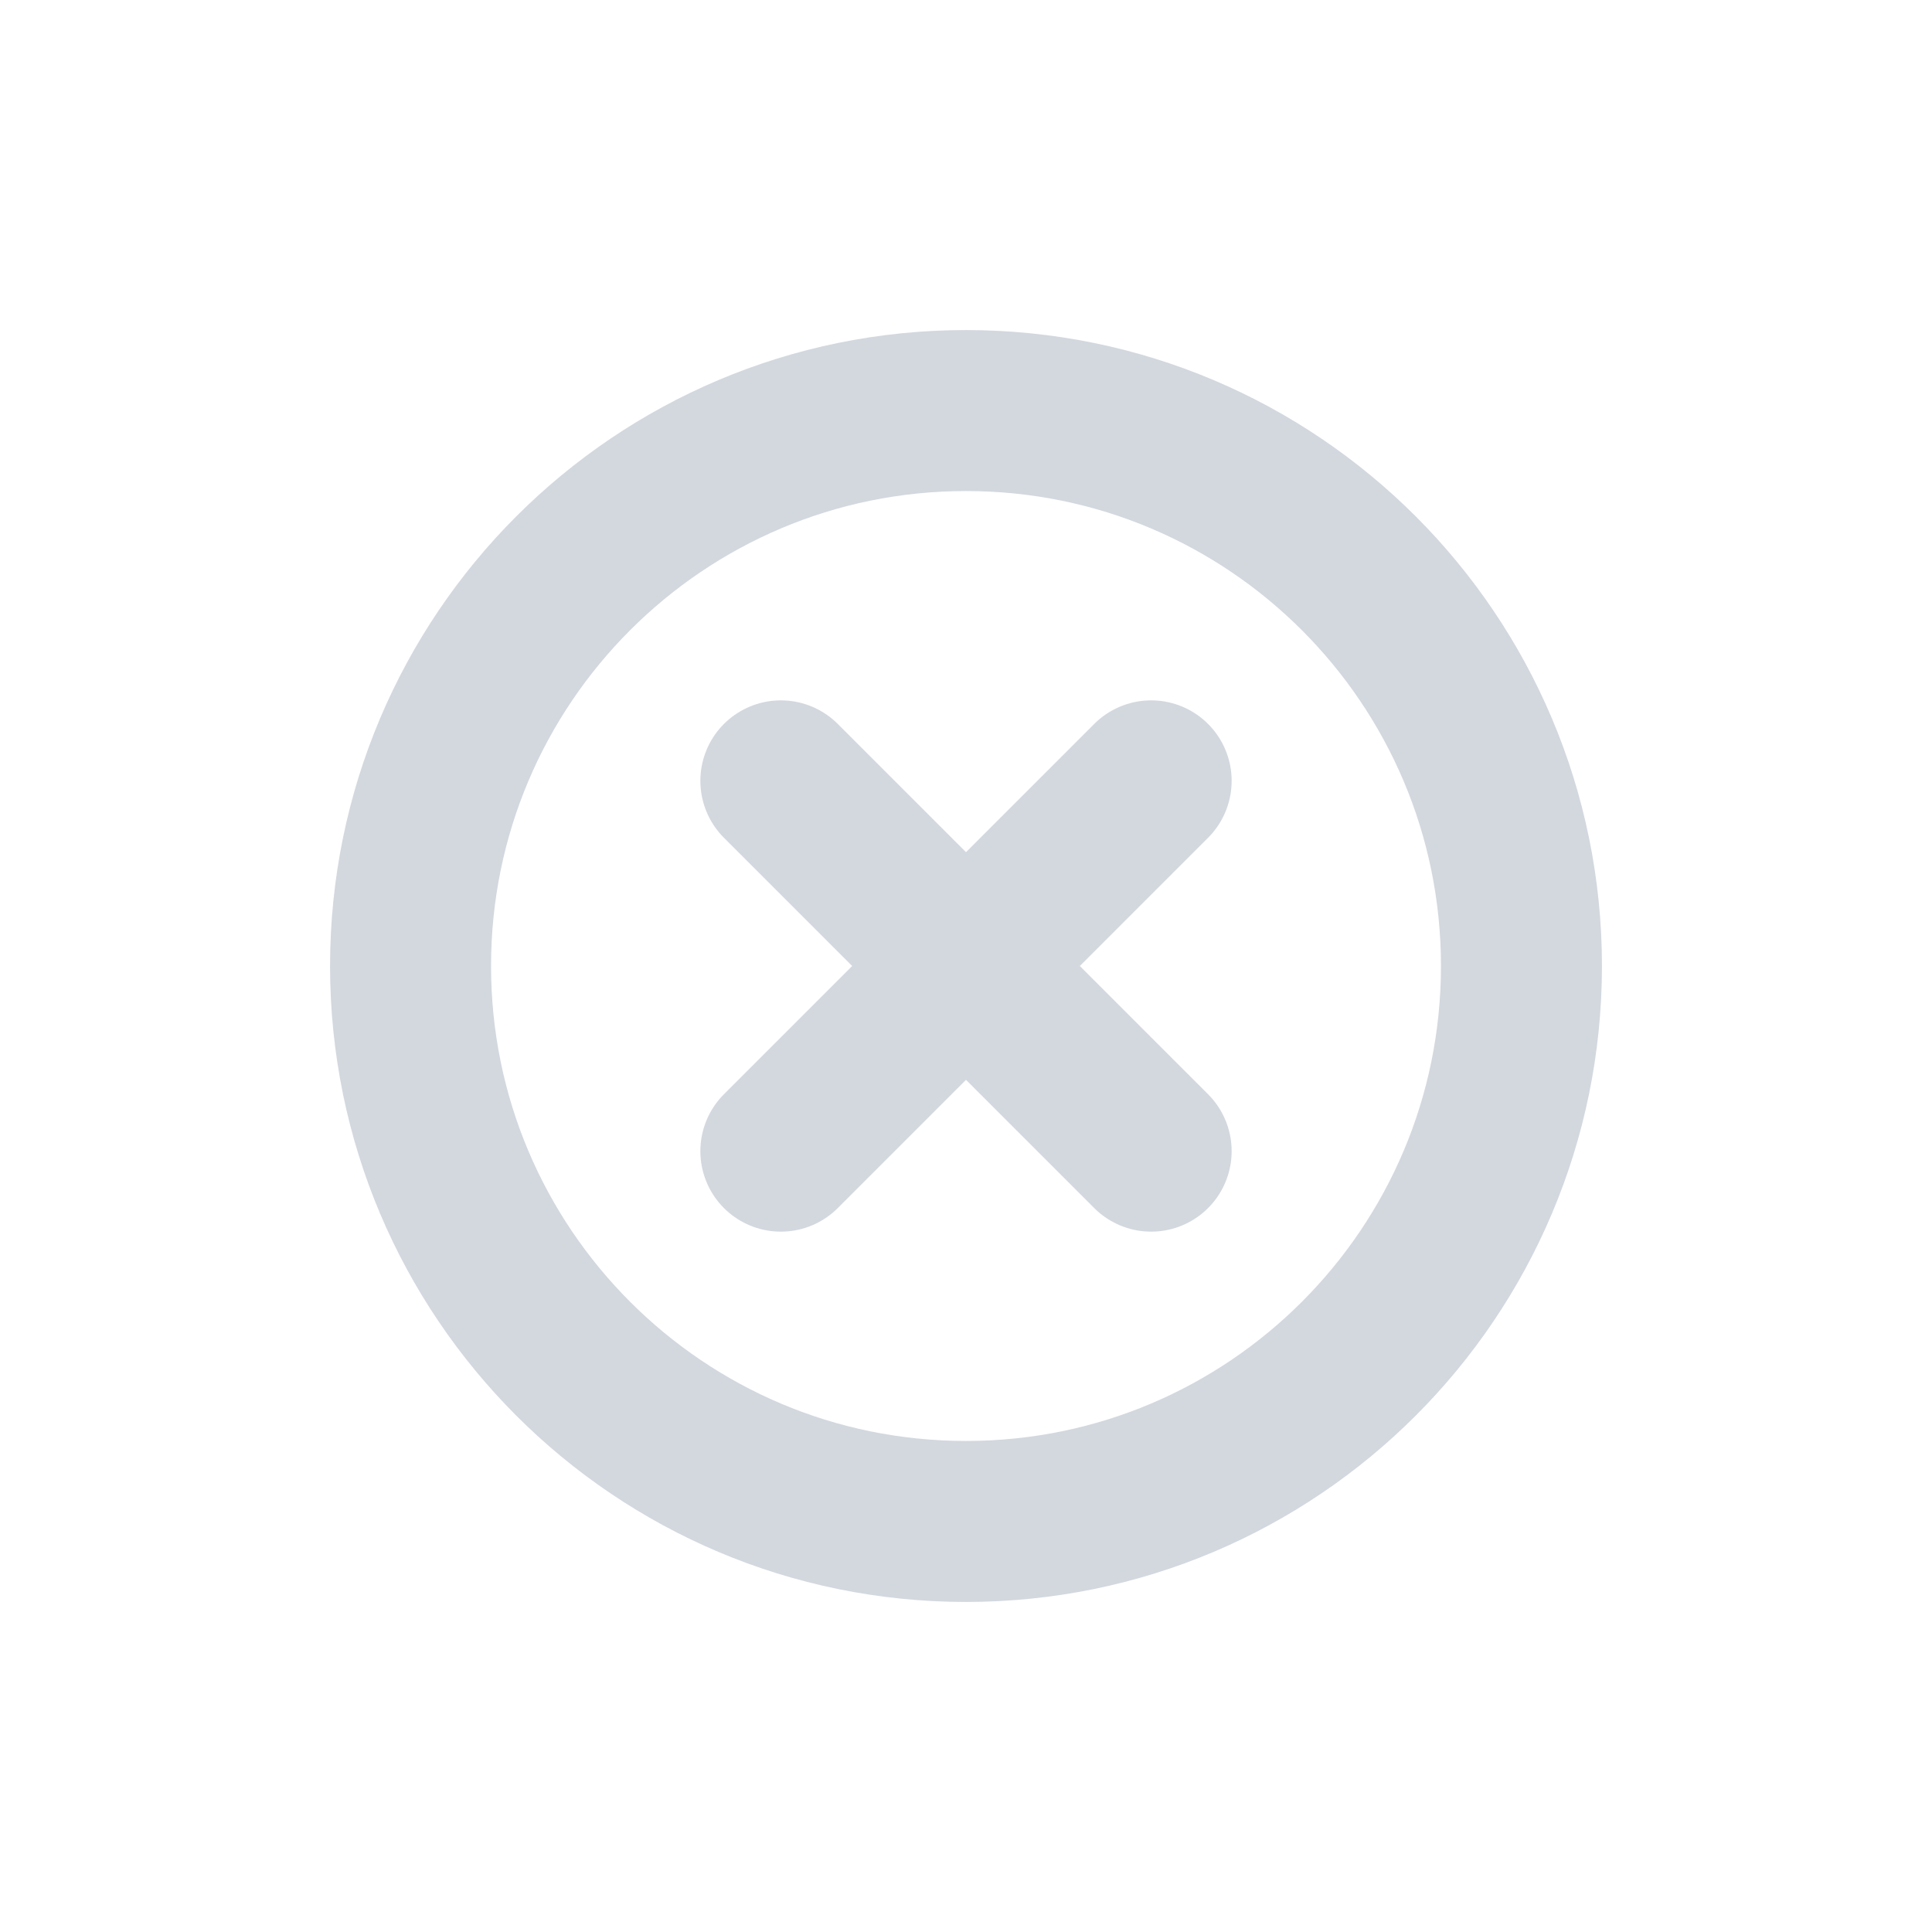
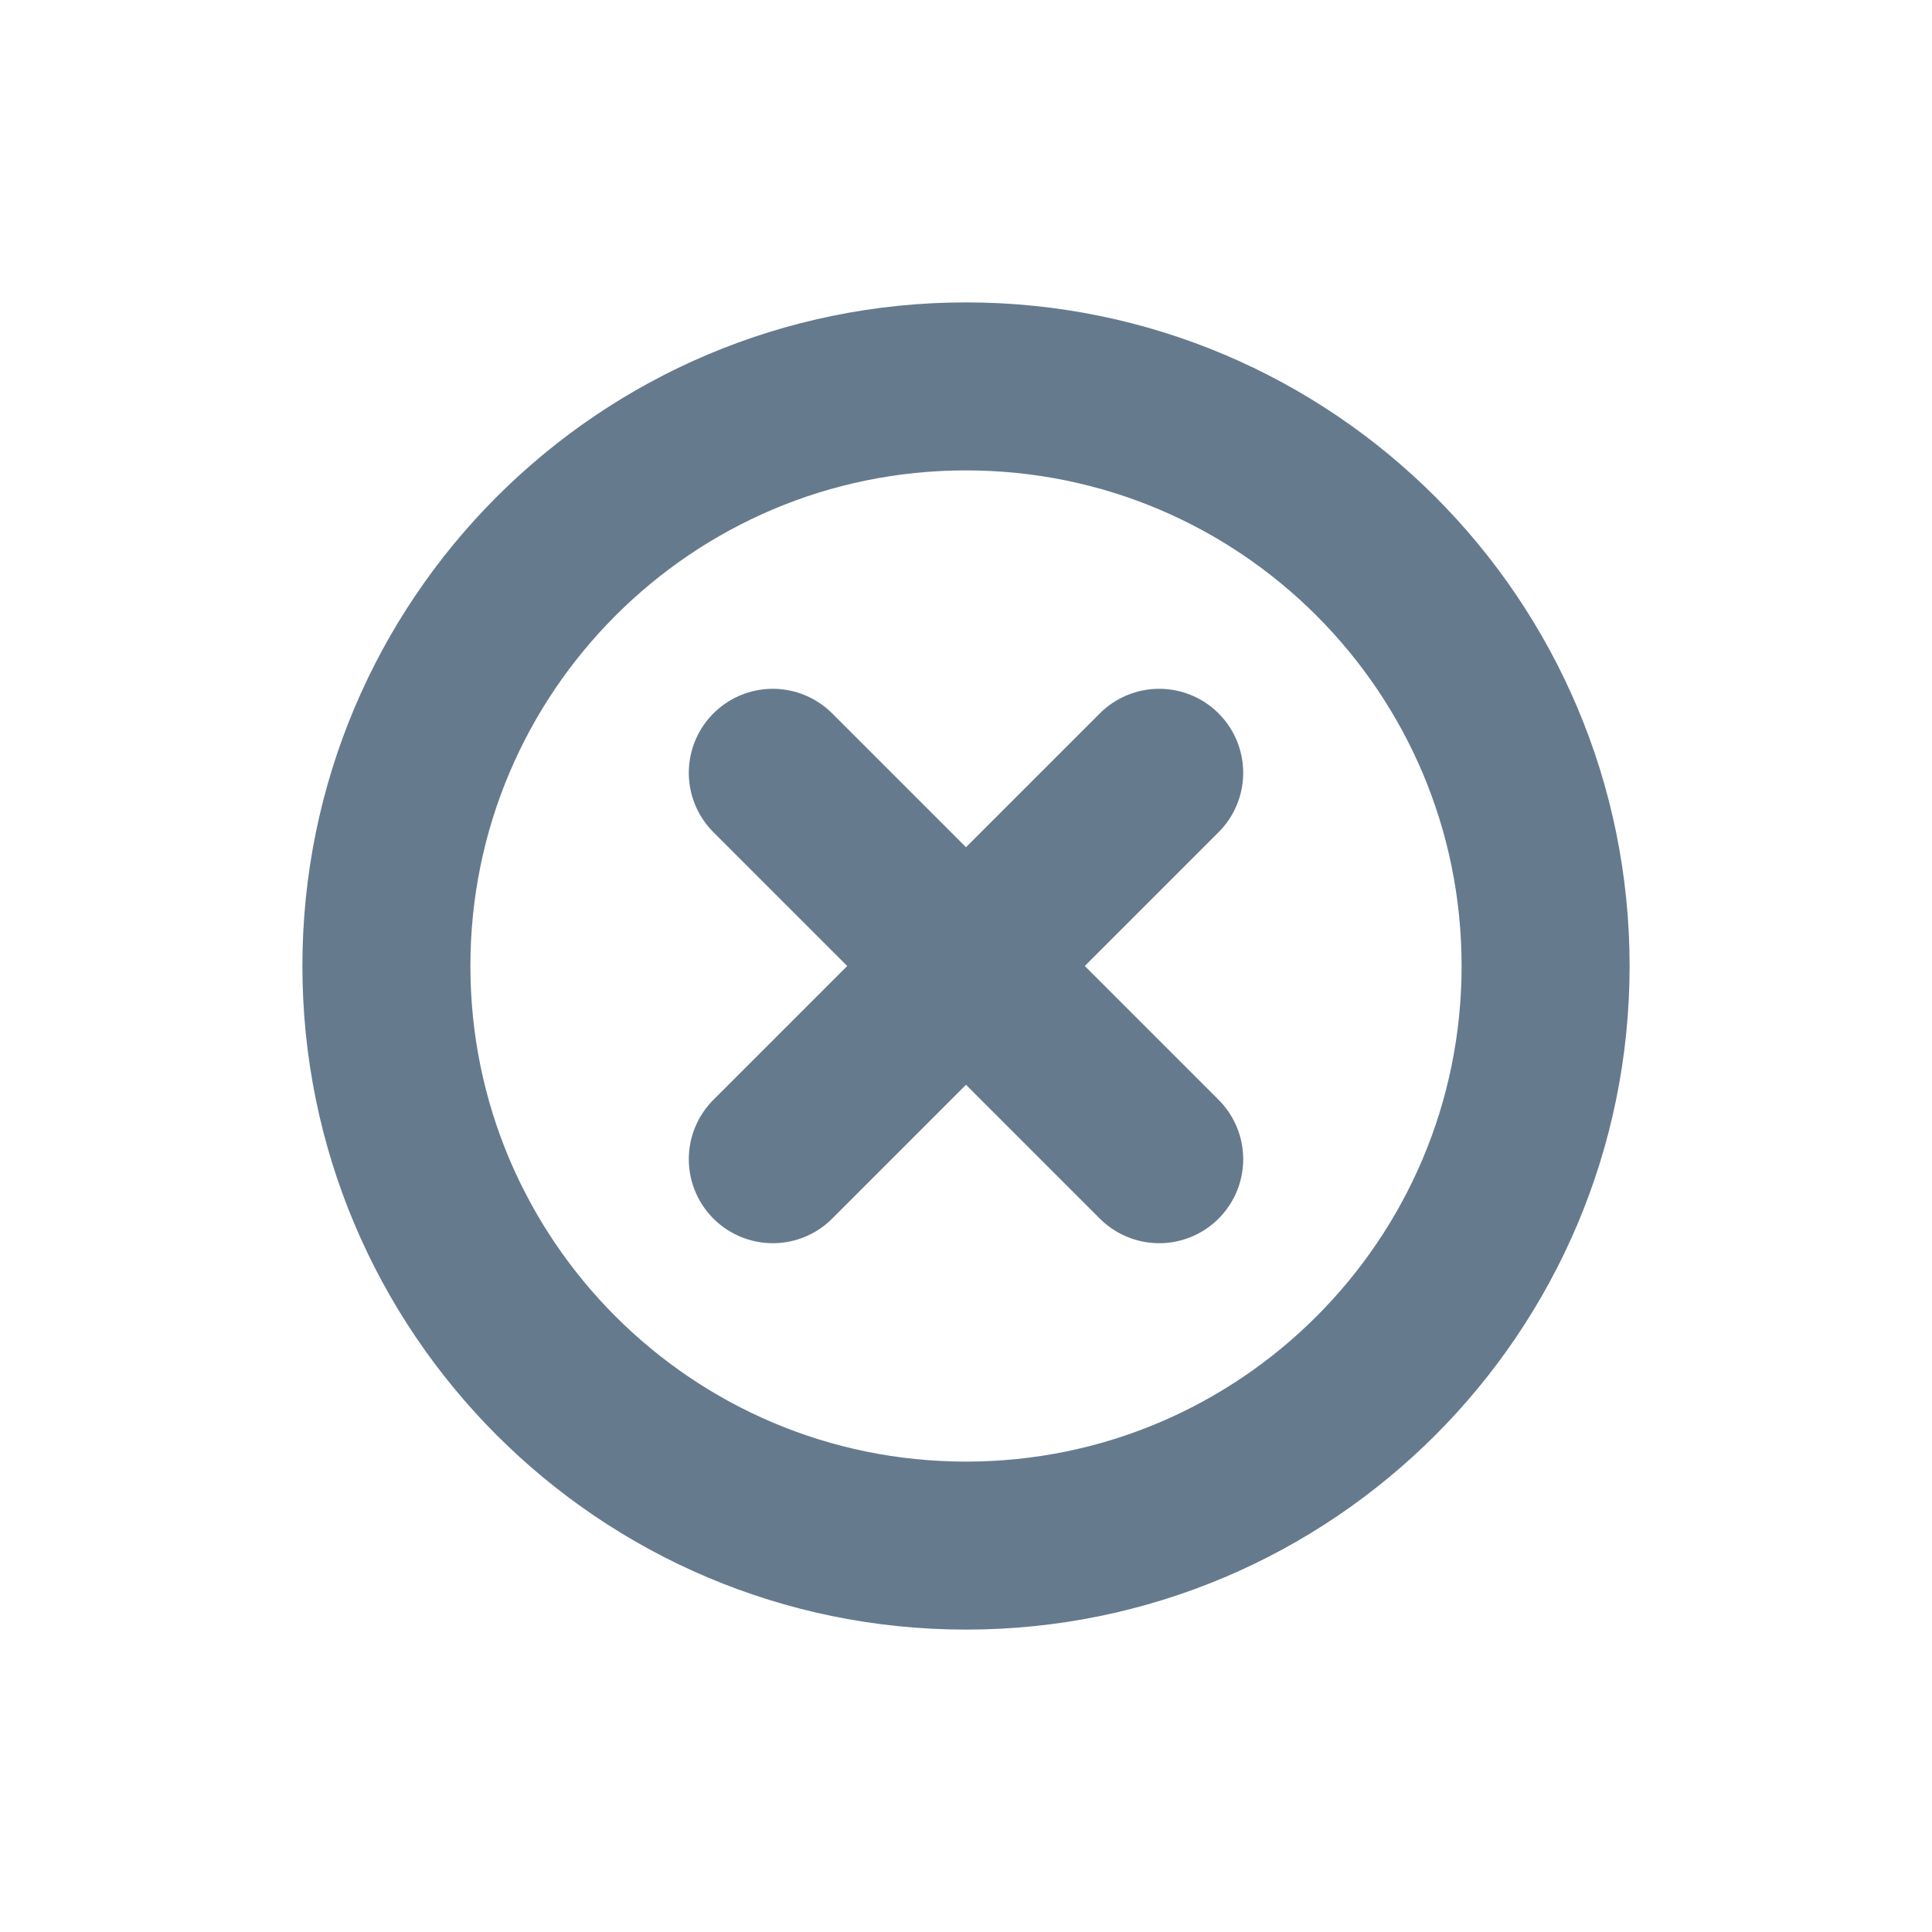
<svg xmlns="http://www.w3.org/2000/svg" version="1.1" id="圖層_1" x="0px" y="0px" viewBox="0 0 24 24" style="enable-background:new 0 0 24 24;" xml:space="preserve">
  <style type="text/css">
- 	.st0{fill:none;stroke:#D3D8DF;stroke-width:2;stroke-miterlimit:10;}
- 	.st1{fill:none;stroke:#D3D8DF;stroke-width:2;stroke-linecap:round;stroke-linejoin:round;stroke-miterlimit:10;}
+ 	.st0{fill:none;stroke:#667A8E;stroke-width:2.087;stroke-miterlimit:10;}
+ 	.st1{fill:none;stroke:#667A8E;stroke-width:2.087;stroke-linecap:round;stroke-linejoin:round;stroke-miterlimit:10;}
+ 	.st2{fill:none;stroke:#667A8E;stroke-width:2;stroke-linecap:round;stroke-linejoin:round;stroke-miterlimit:10;}
</style>
  <g>
    <g>
      <g>
-         <ellipse class="st0" cx="12" cy="12" rx="6.9" ry="6.9" />
-         <line class="st1" x1="9.7" y1="9.7" x2="14.3" y2="14.3" />
-         <line class="st1" x1="14.3" y1="9.7" x2="9.7" y2="14.3" />
+         <ellipse class="st0" cx="12" cy="12" rx="7.2" ry="7.2" />
+         <line class="st1" x1="9.6" y1="9.6" x2="14.4" y2="14.4" />
+         <line class="st1" x1="14.4" y1="9.6" x2="9.6" y2="14.4" />
      </g>
    </g>
  </g>
+   <g>
+     <rect x="-5.6" y="40.9" class="st2" width="9.2" height="9.2" />
+     <polyline class="st2" points="4.2,46.3 7.4,46.3 7.4,37.1 -1.8,37.1 -1.8,40.3  " />
+   </g>
</svg>
